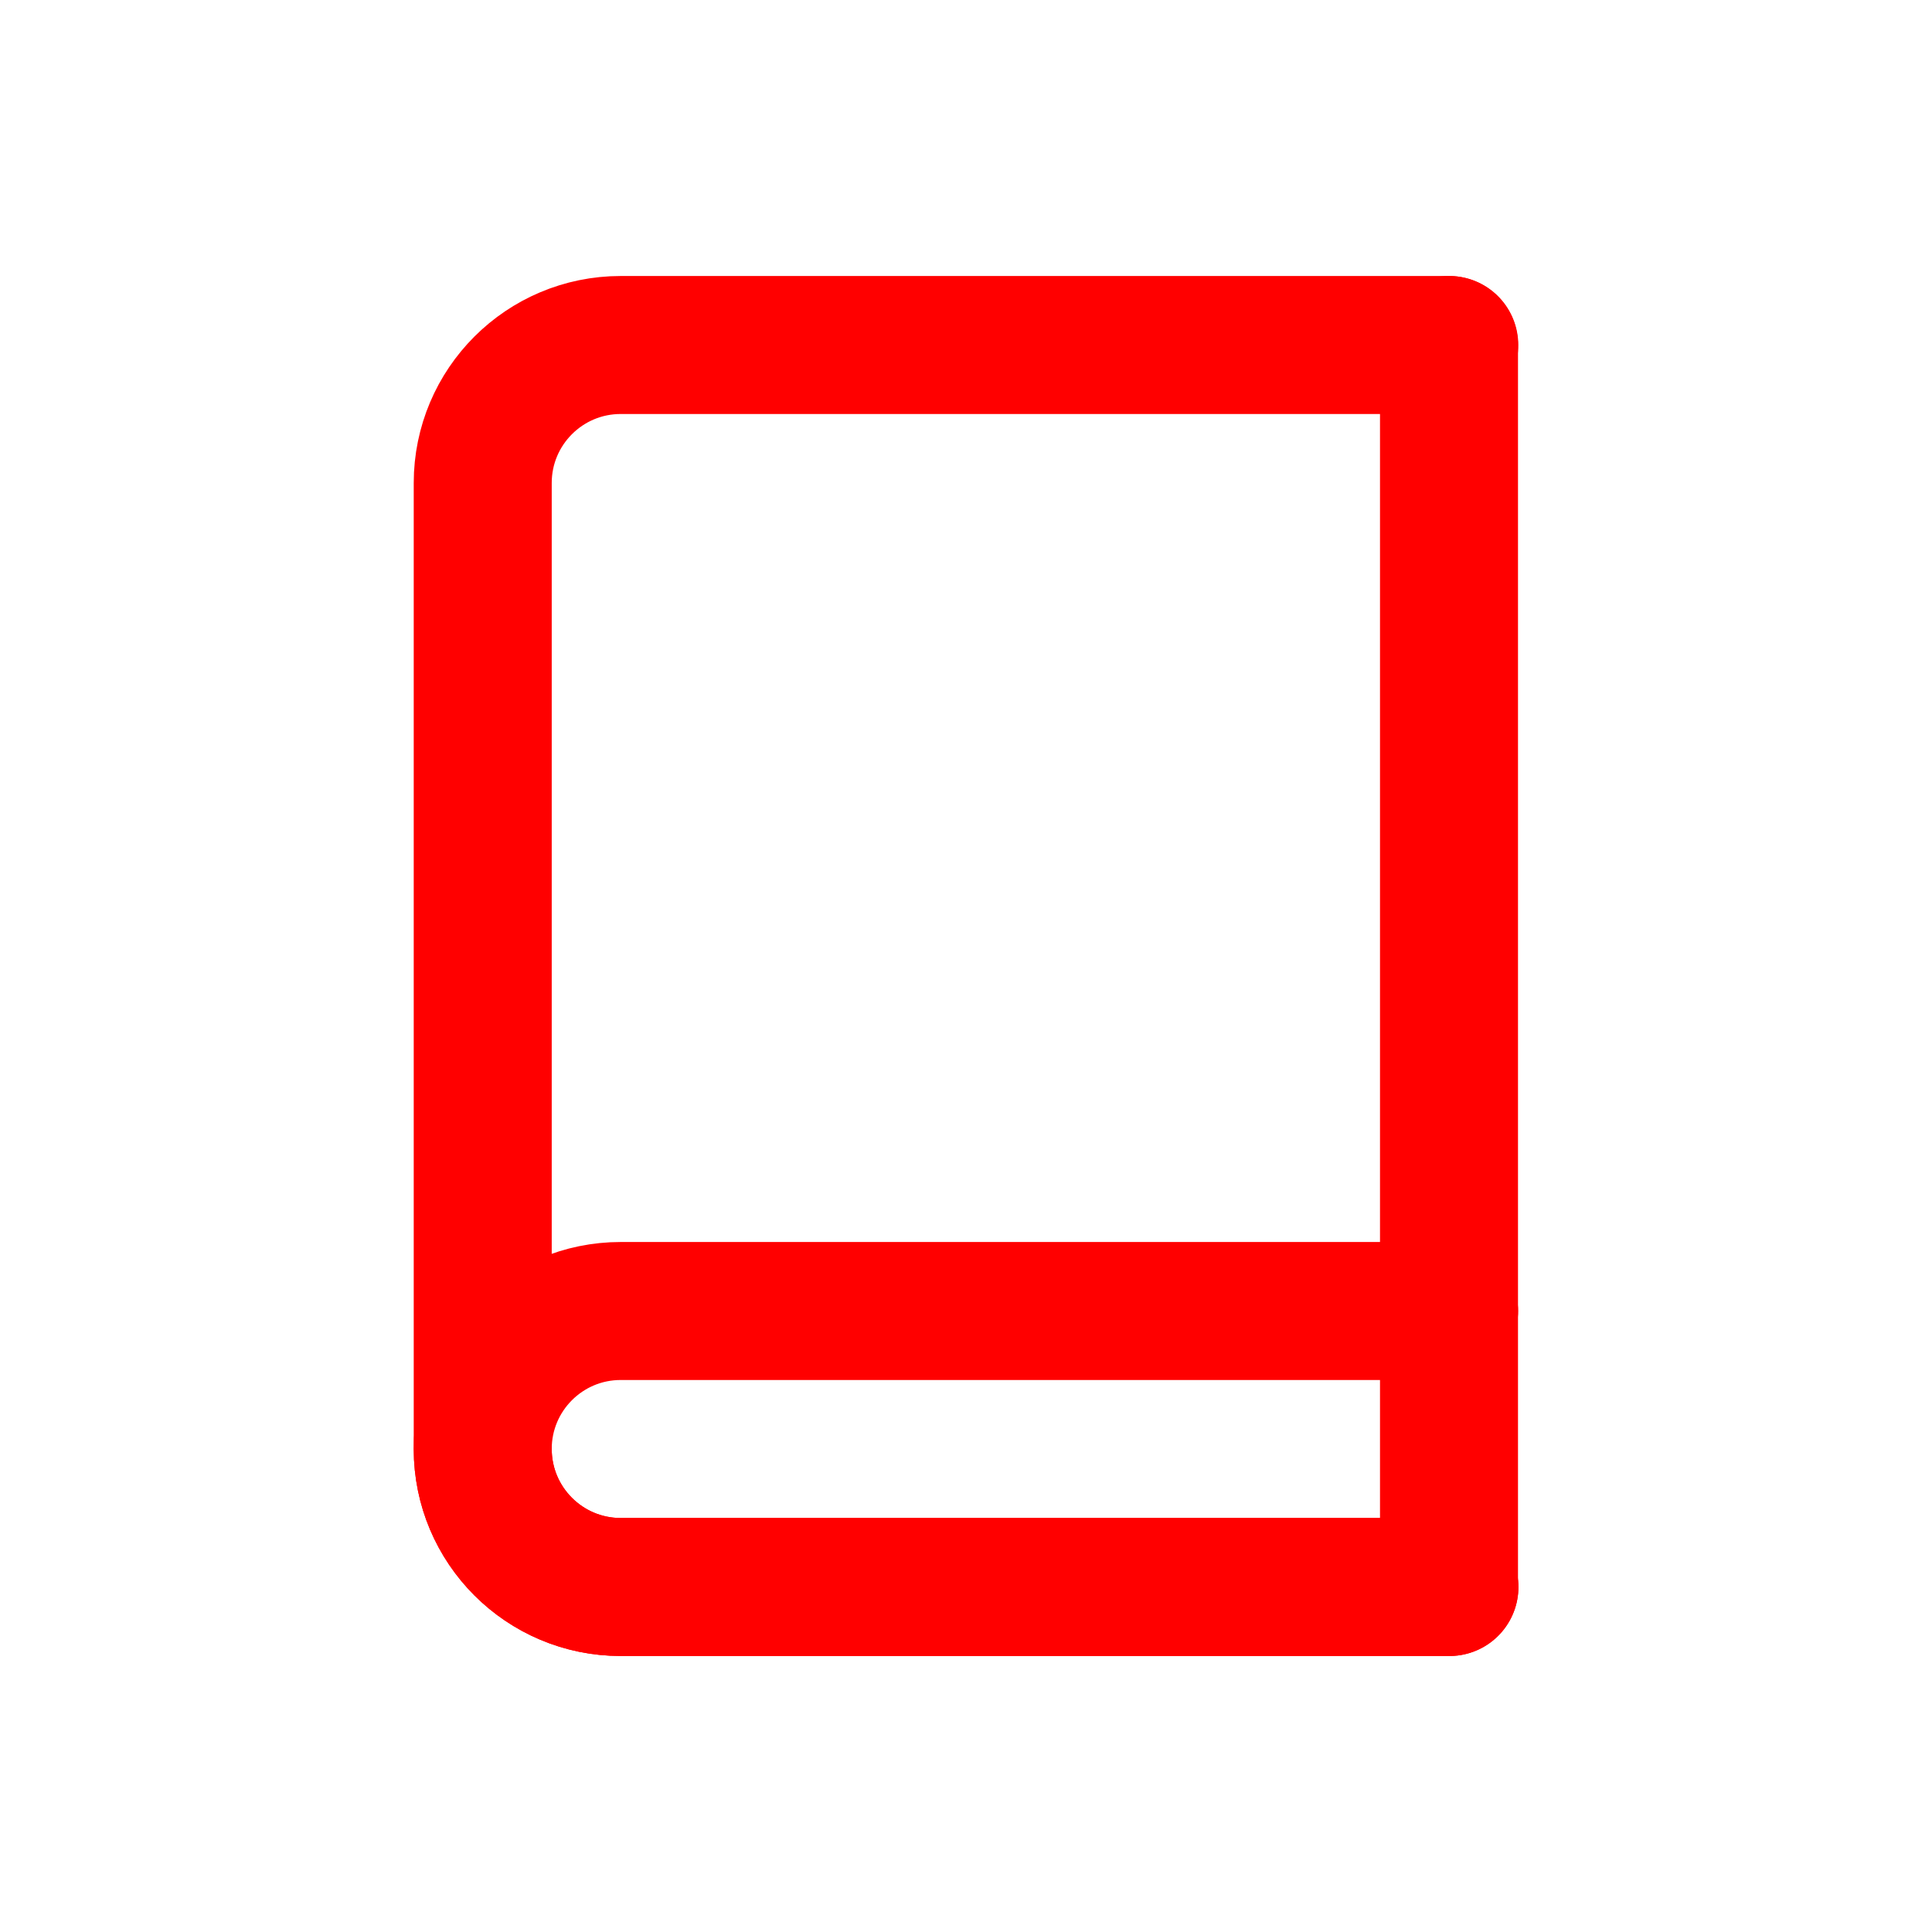
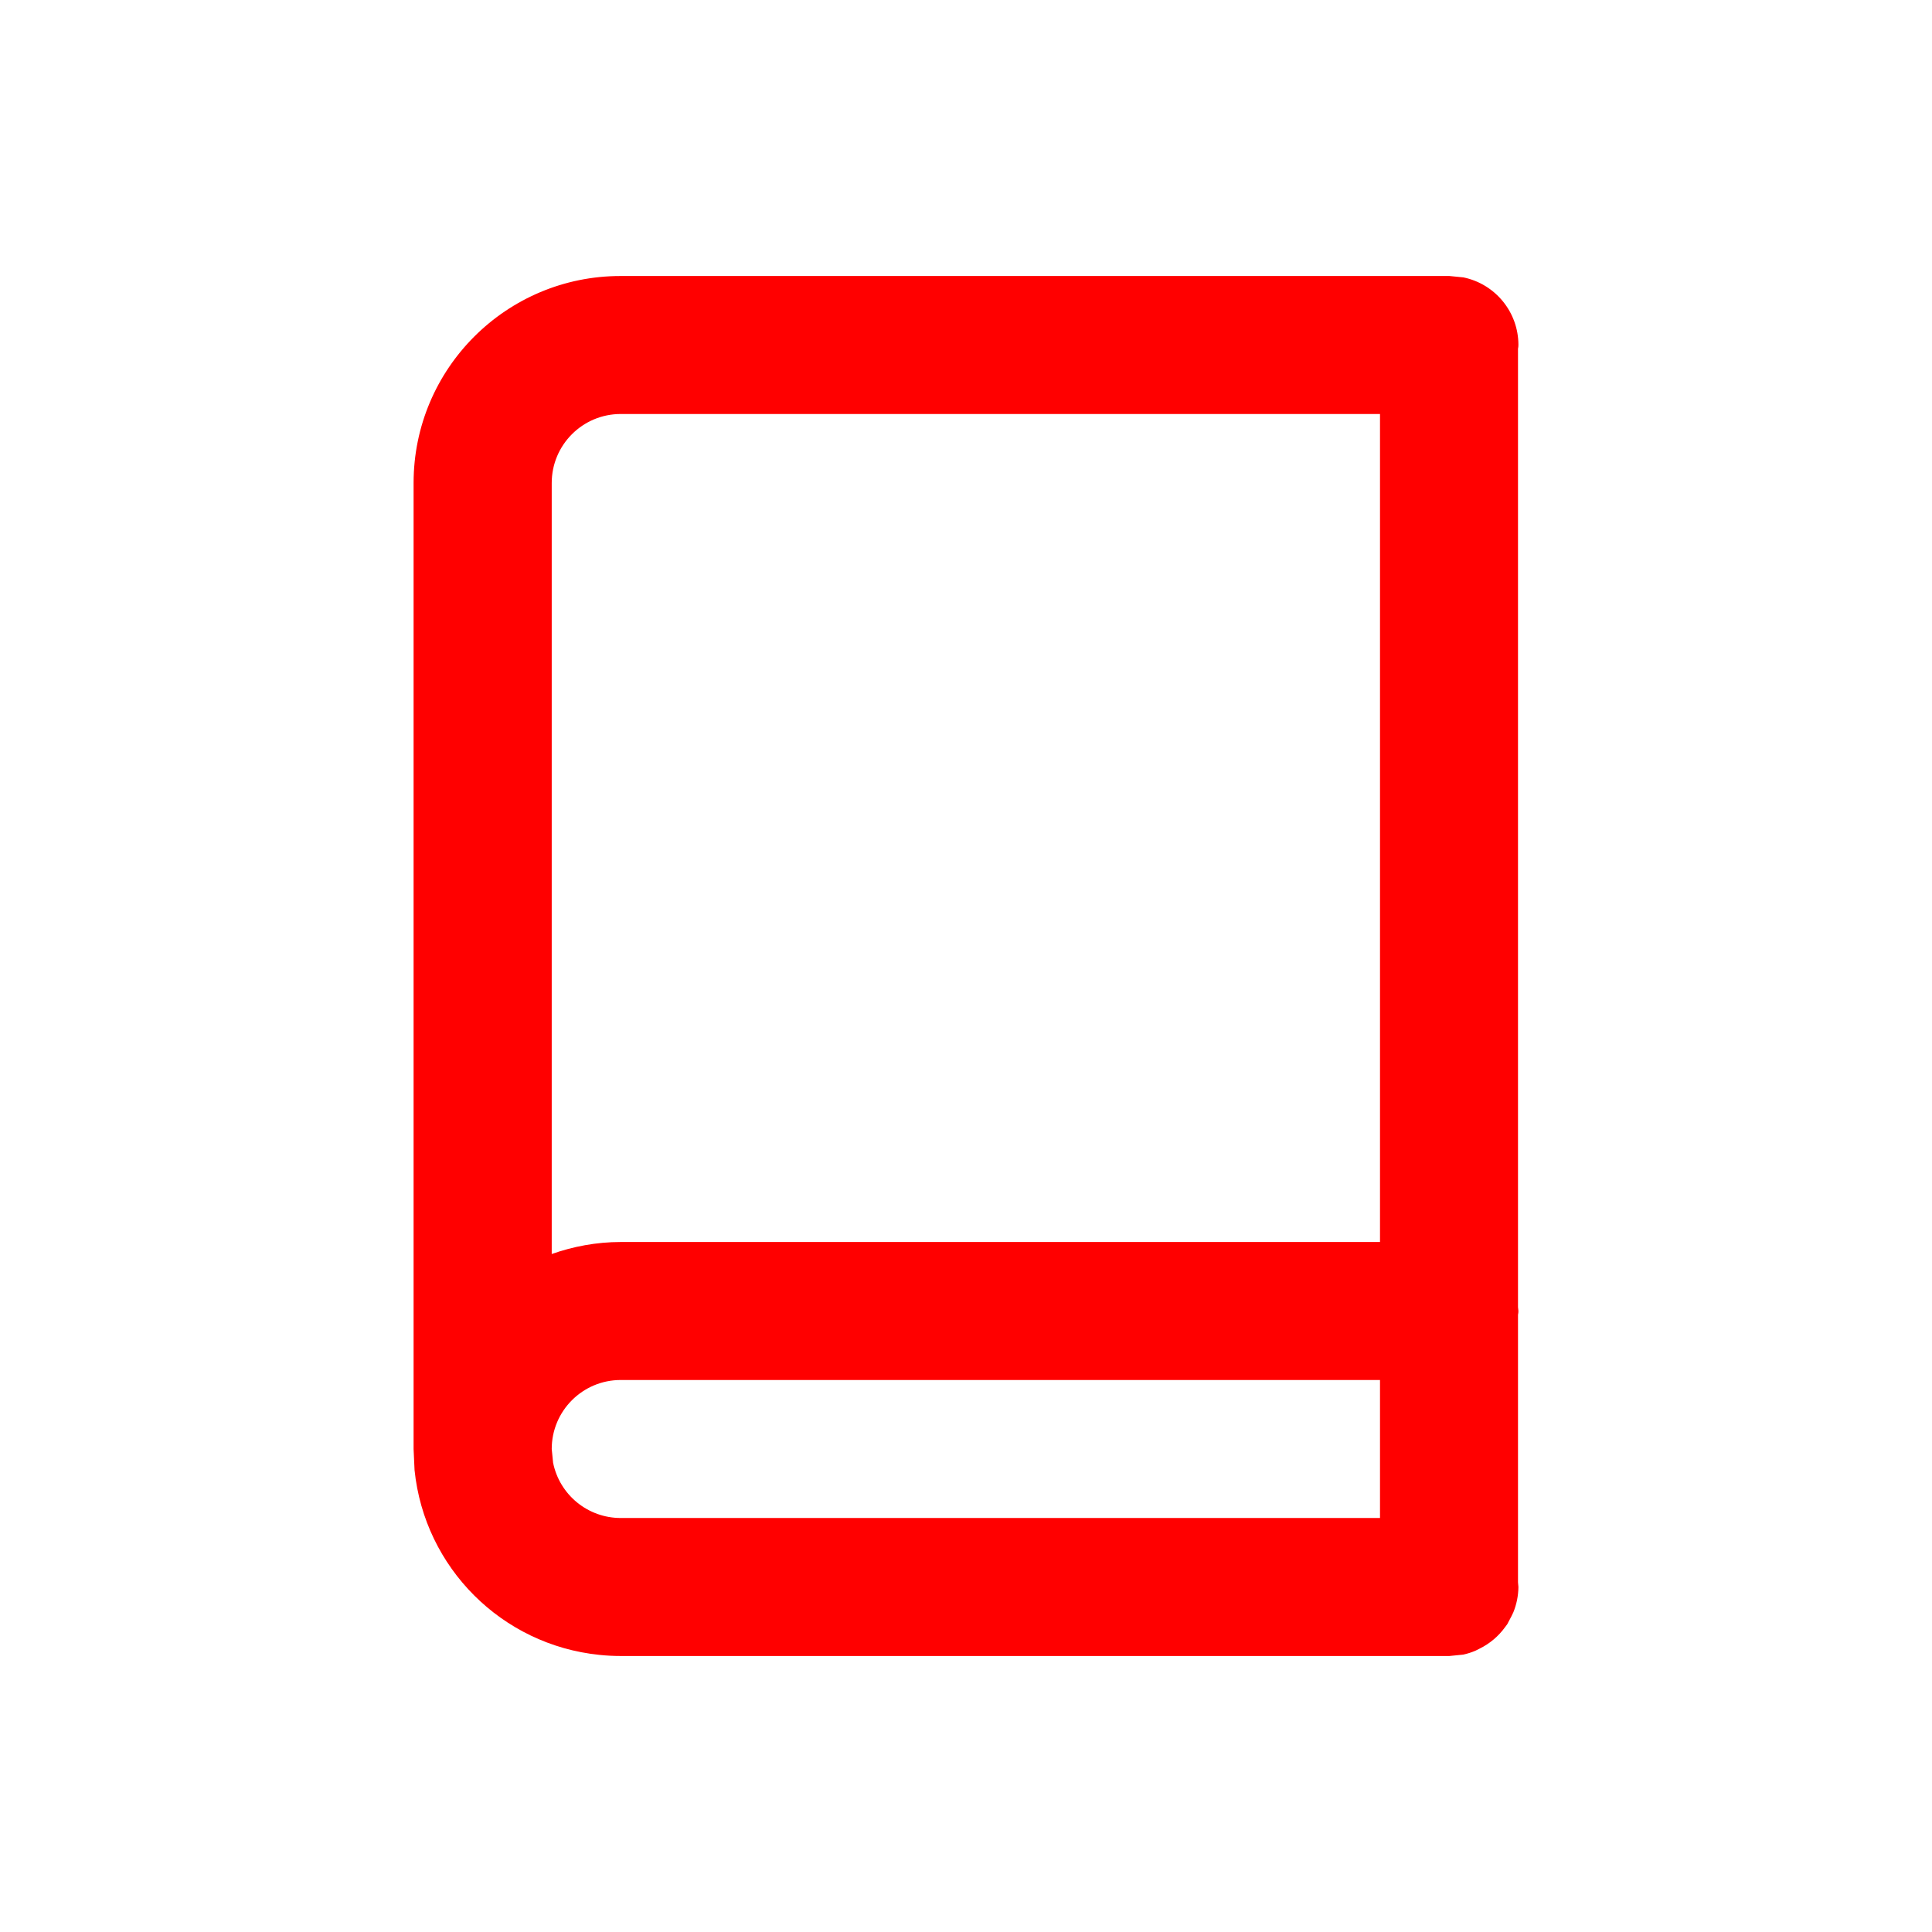
<svg xmlns="http://www.w3.org/2000/svg" width="16" height="16" fill="none" viewBox="0 0 14 14">
-   <path stroke="red" stroke-linecap="round" stroke-linejoin="round" d="M10.503 11.5H4.498a1 1 0 0 1-1-1v-7a1 1 0 0 1 1-1h6.004" />
-   <path stroke="red" stroke-linecap="round" stroke-linejoin="round" d="M10.503 11.5H4.498a1 1 0 1 1 0-2h6.004m-.002-7v9" />
+   <path fill="red" d="M10.604 2.01a.5.5 0 0 1 .399.49q0 .014-.003.027v6.945l.003.028q0 .014-.003.027v1.939l.003.034a.5.5 0 0 1-.037.184l-.013.027-.031.059-.015.02a.5.5 0 0 1-.186.157l-.03.015a.5.5 0 0 1-.088.028l-.1.01H4.498q-.078 0-.154-.008a1.5 1.5 0 0 1-1.34-1.339l-.007-.153v-7A1.5 1.5 0 0 1 4.498 2h6.005zM4.498 10a.5.5 0 0 0-.5.5l.01.1a.5.5 0 0 0 .49.4H10v-1zm0-7a.5.5 0 0 0-.5.5v5.587c.156-.055.325-.087.5-.087H10V3z" />
</svg>
